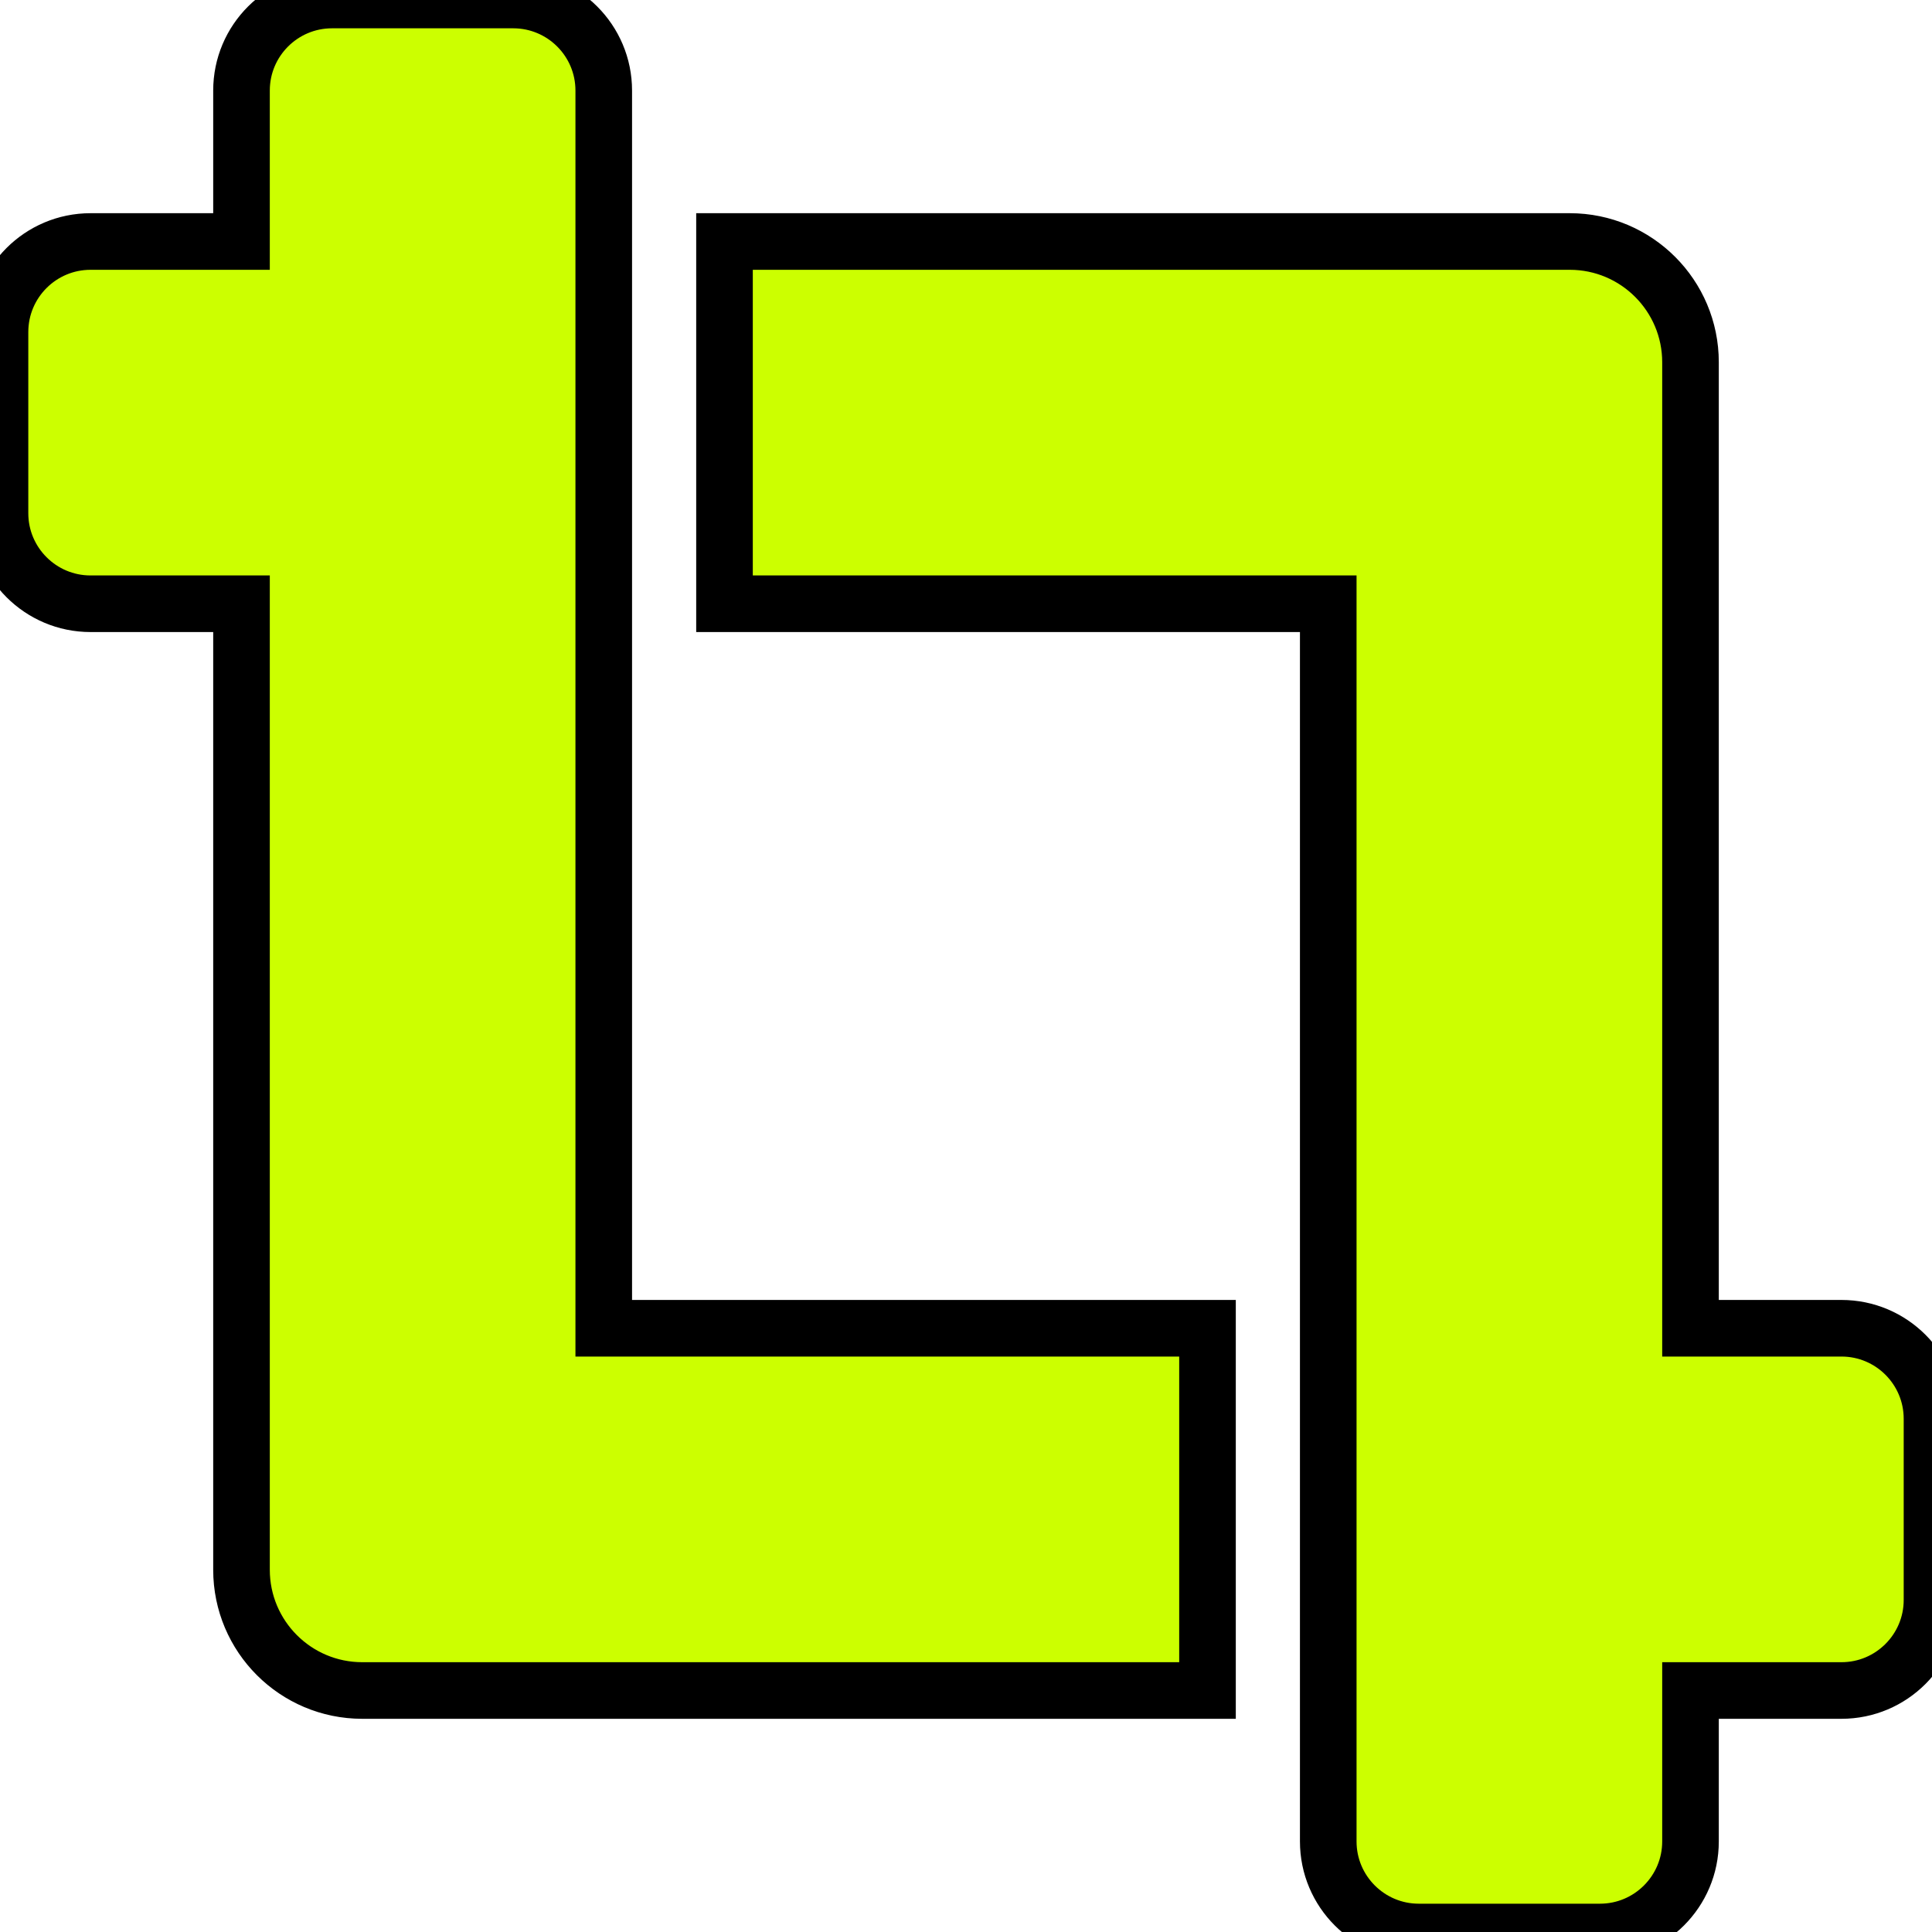
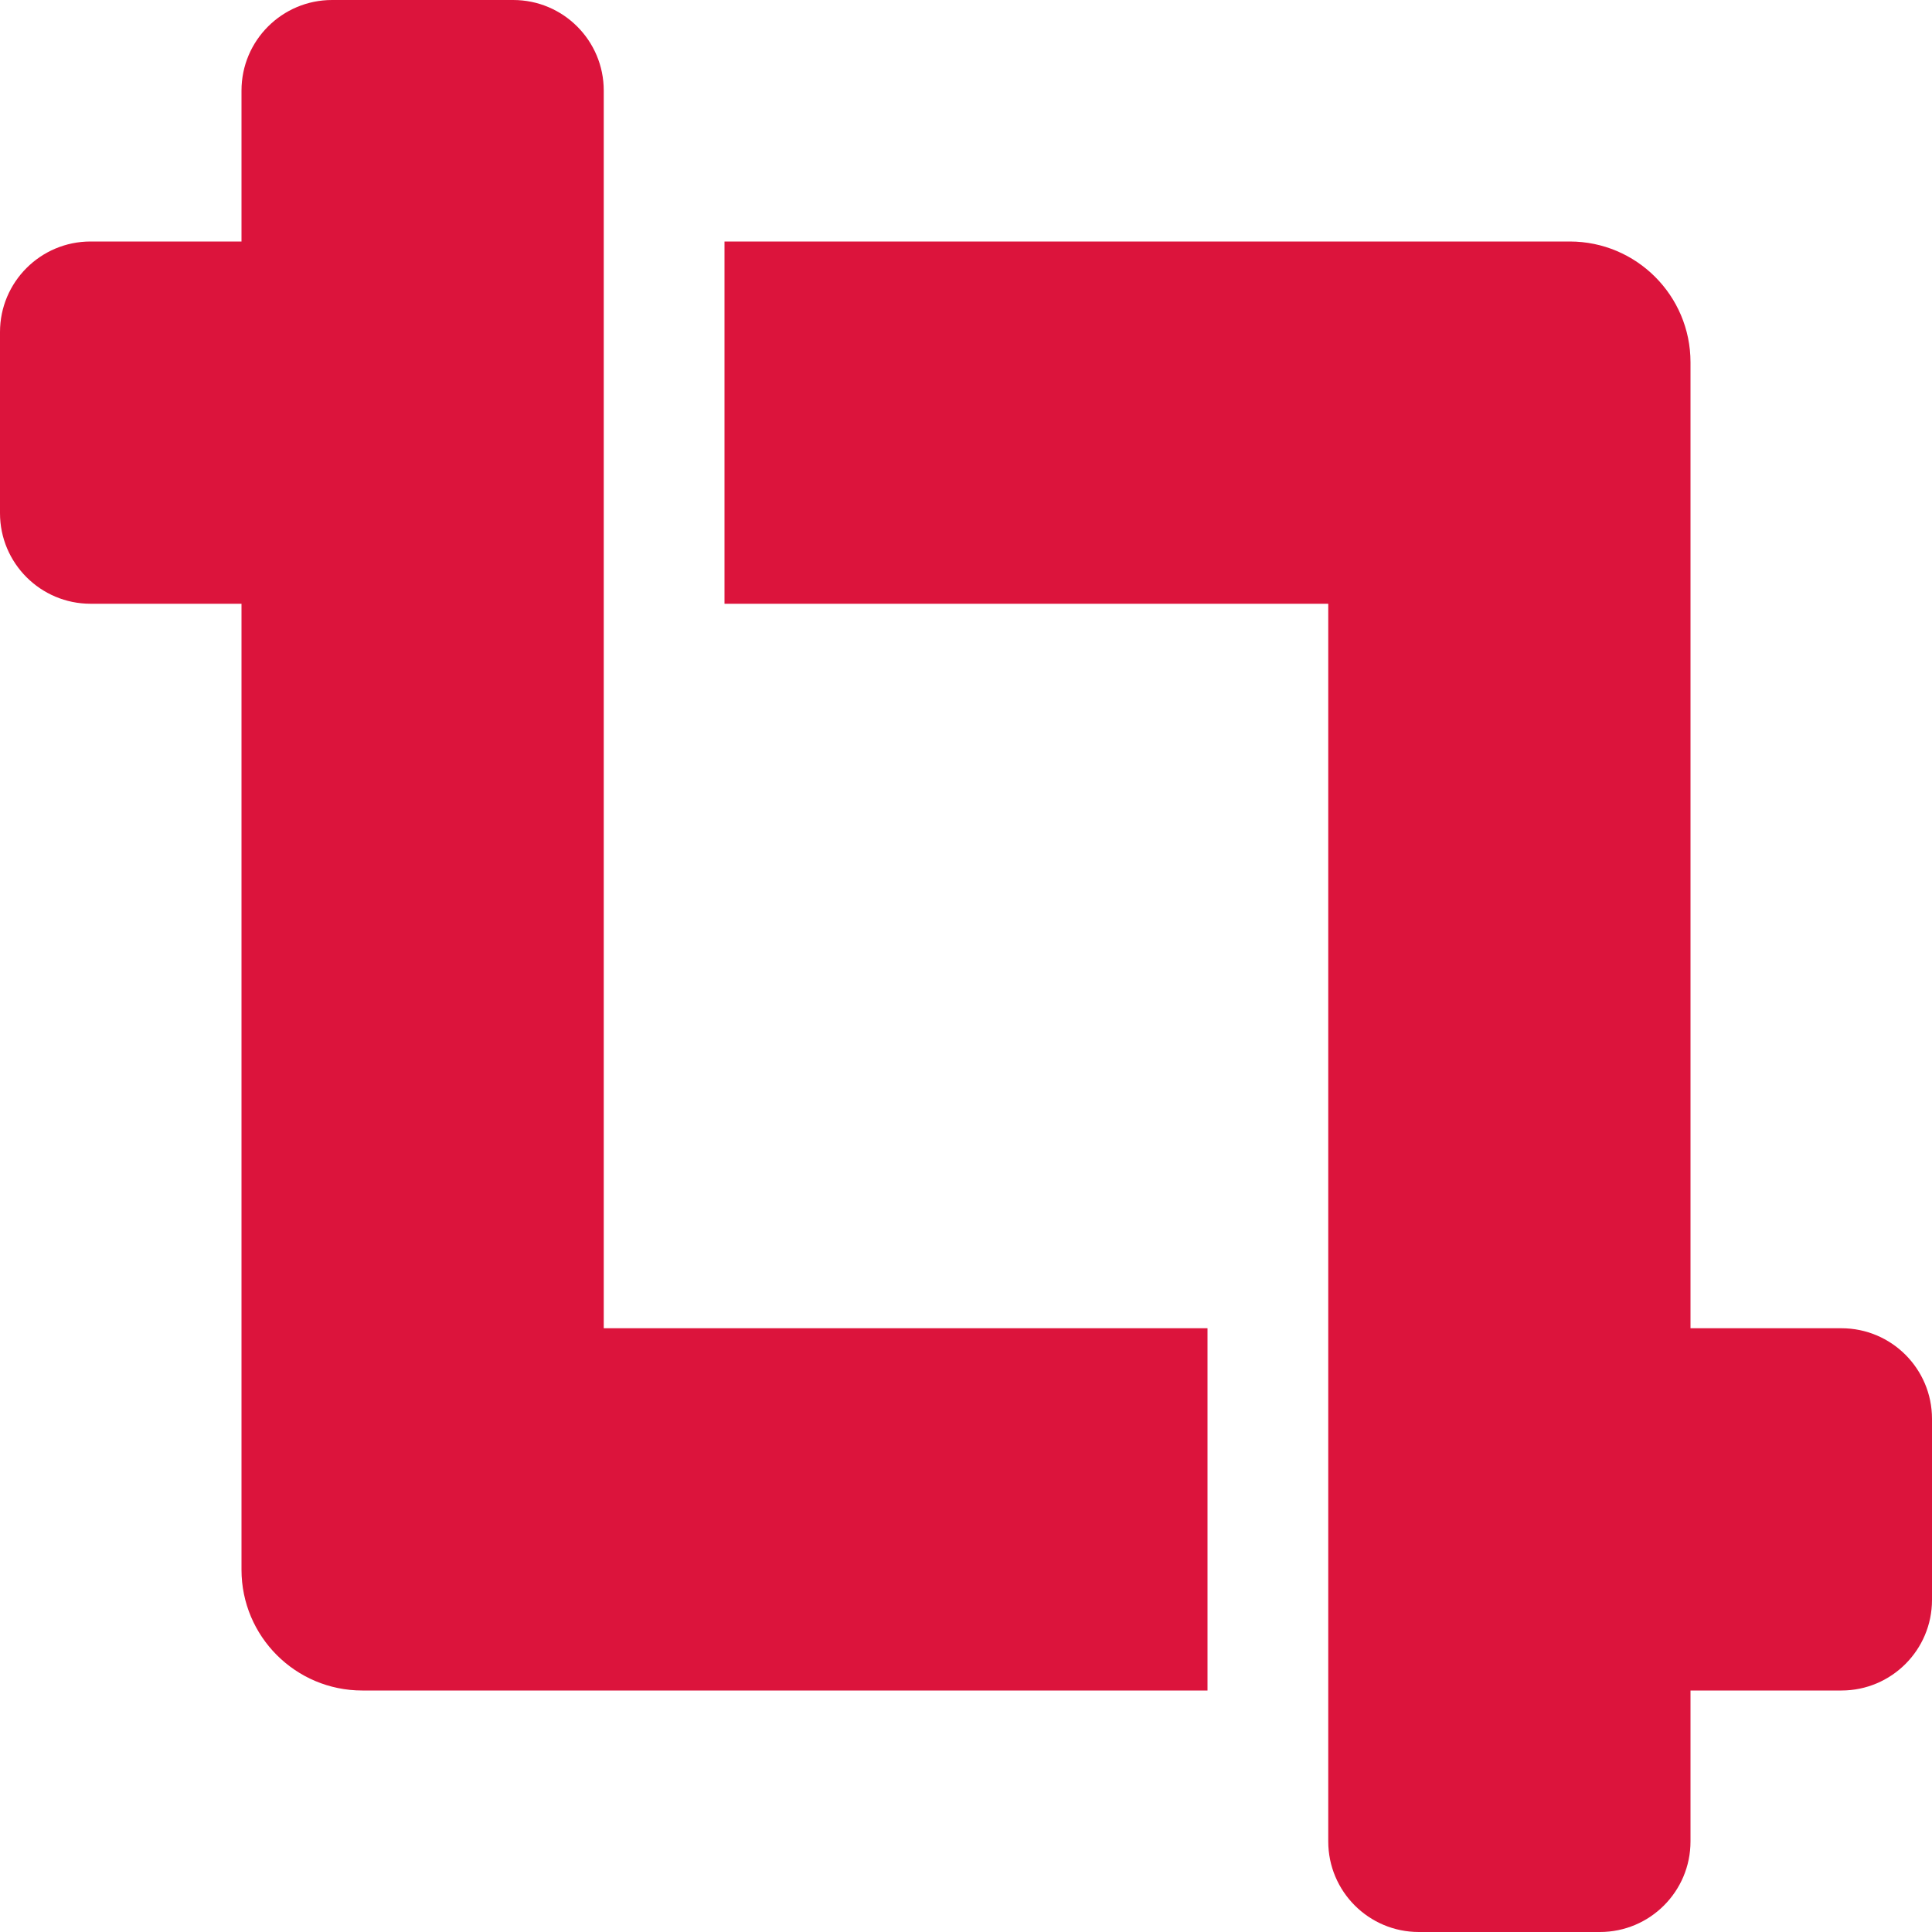
<svg xmlns="http://www.w3.org/2000/svg" aria-hidden="true" focusable="false" data-prefix="fas" data-icon="crop-alt" class="svg-inline--fa fa-crop-alt fa-w-16" role="img" viewBox="0 0 512 512">
-   <path fill="#ccff00" stroke="black" stroke-width="15" d="M488 352h-40V96c0-17.67-14.33-32-32-32H192v96h160v328c0 13.25 10.75 24 24 24h48c13.25 0 24-10.75 24-24v-40h40c13.25 0 24-10.75 24-24v-48c0-13.26-10.75-24-24-24zM160 24c0-13.26-10.75-24-24-24H88C74.75 0 64 10.74 64 24v40H24C10.75 64 0 74.74 0 88v48c0 13.25 10.75 24 24 24h40v256c0 17.67 14.33 32 32 32h224v-96H160V24z">
+   <path fill="crimson" d="M488 352h-40V96c0-17.67-14.33-32-32-32H192v96h160v328c0 13.25 10.75 24 24 24h48c13.25 0 24-10.75 24-24v-40h40c13.25 0 24-10.75 24-24v-48c0-13.26-10.75-24-24-24zM160 24c0-13.26-10.75-24-24-24H88C74.75 0 64 10.74 64 24v40H24C10.75 64 0 74.74 0 88v48c0 13.25 10.75 24 24 24h40v256c0 17.67 14.33 32 32 32h224v-96H160V24z">
    </path>
</svg>
